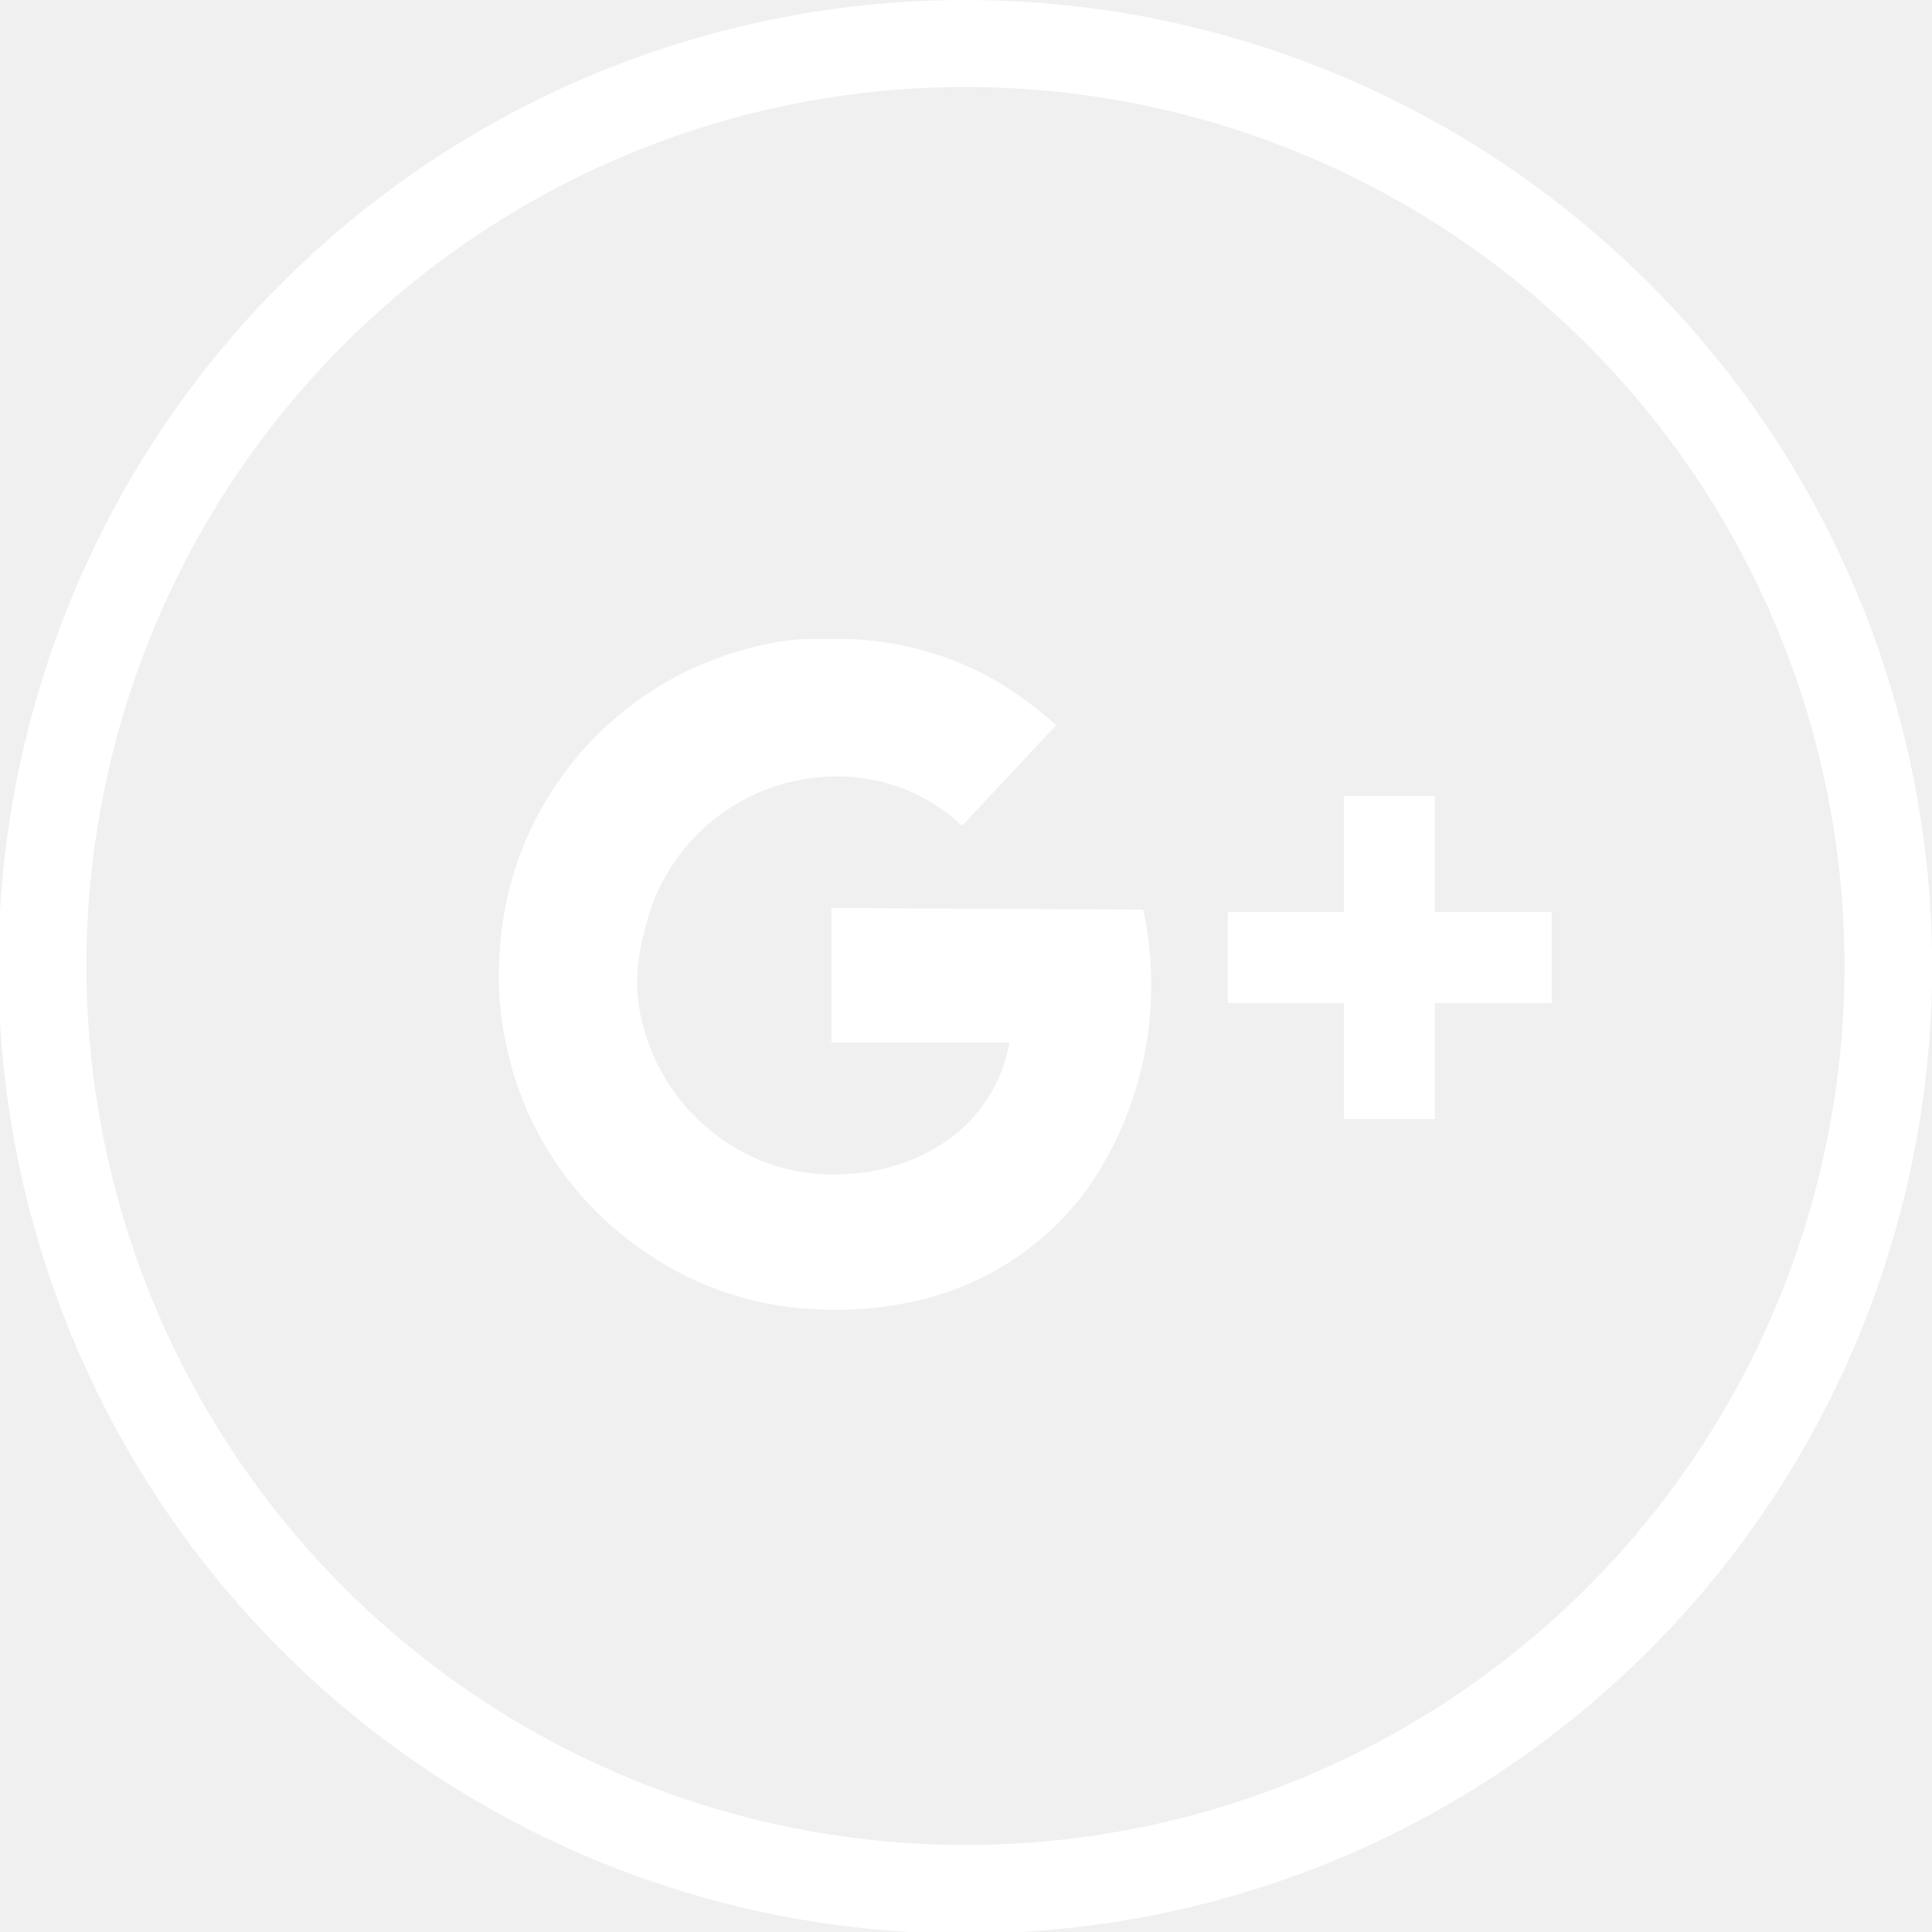
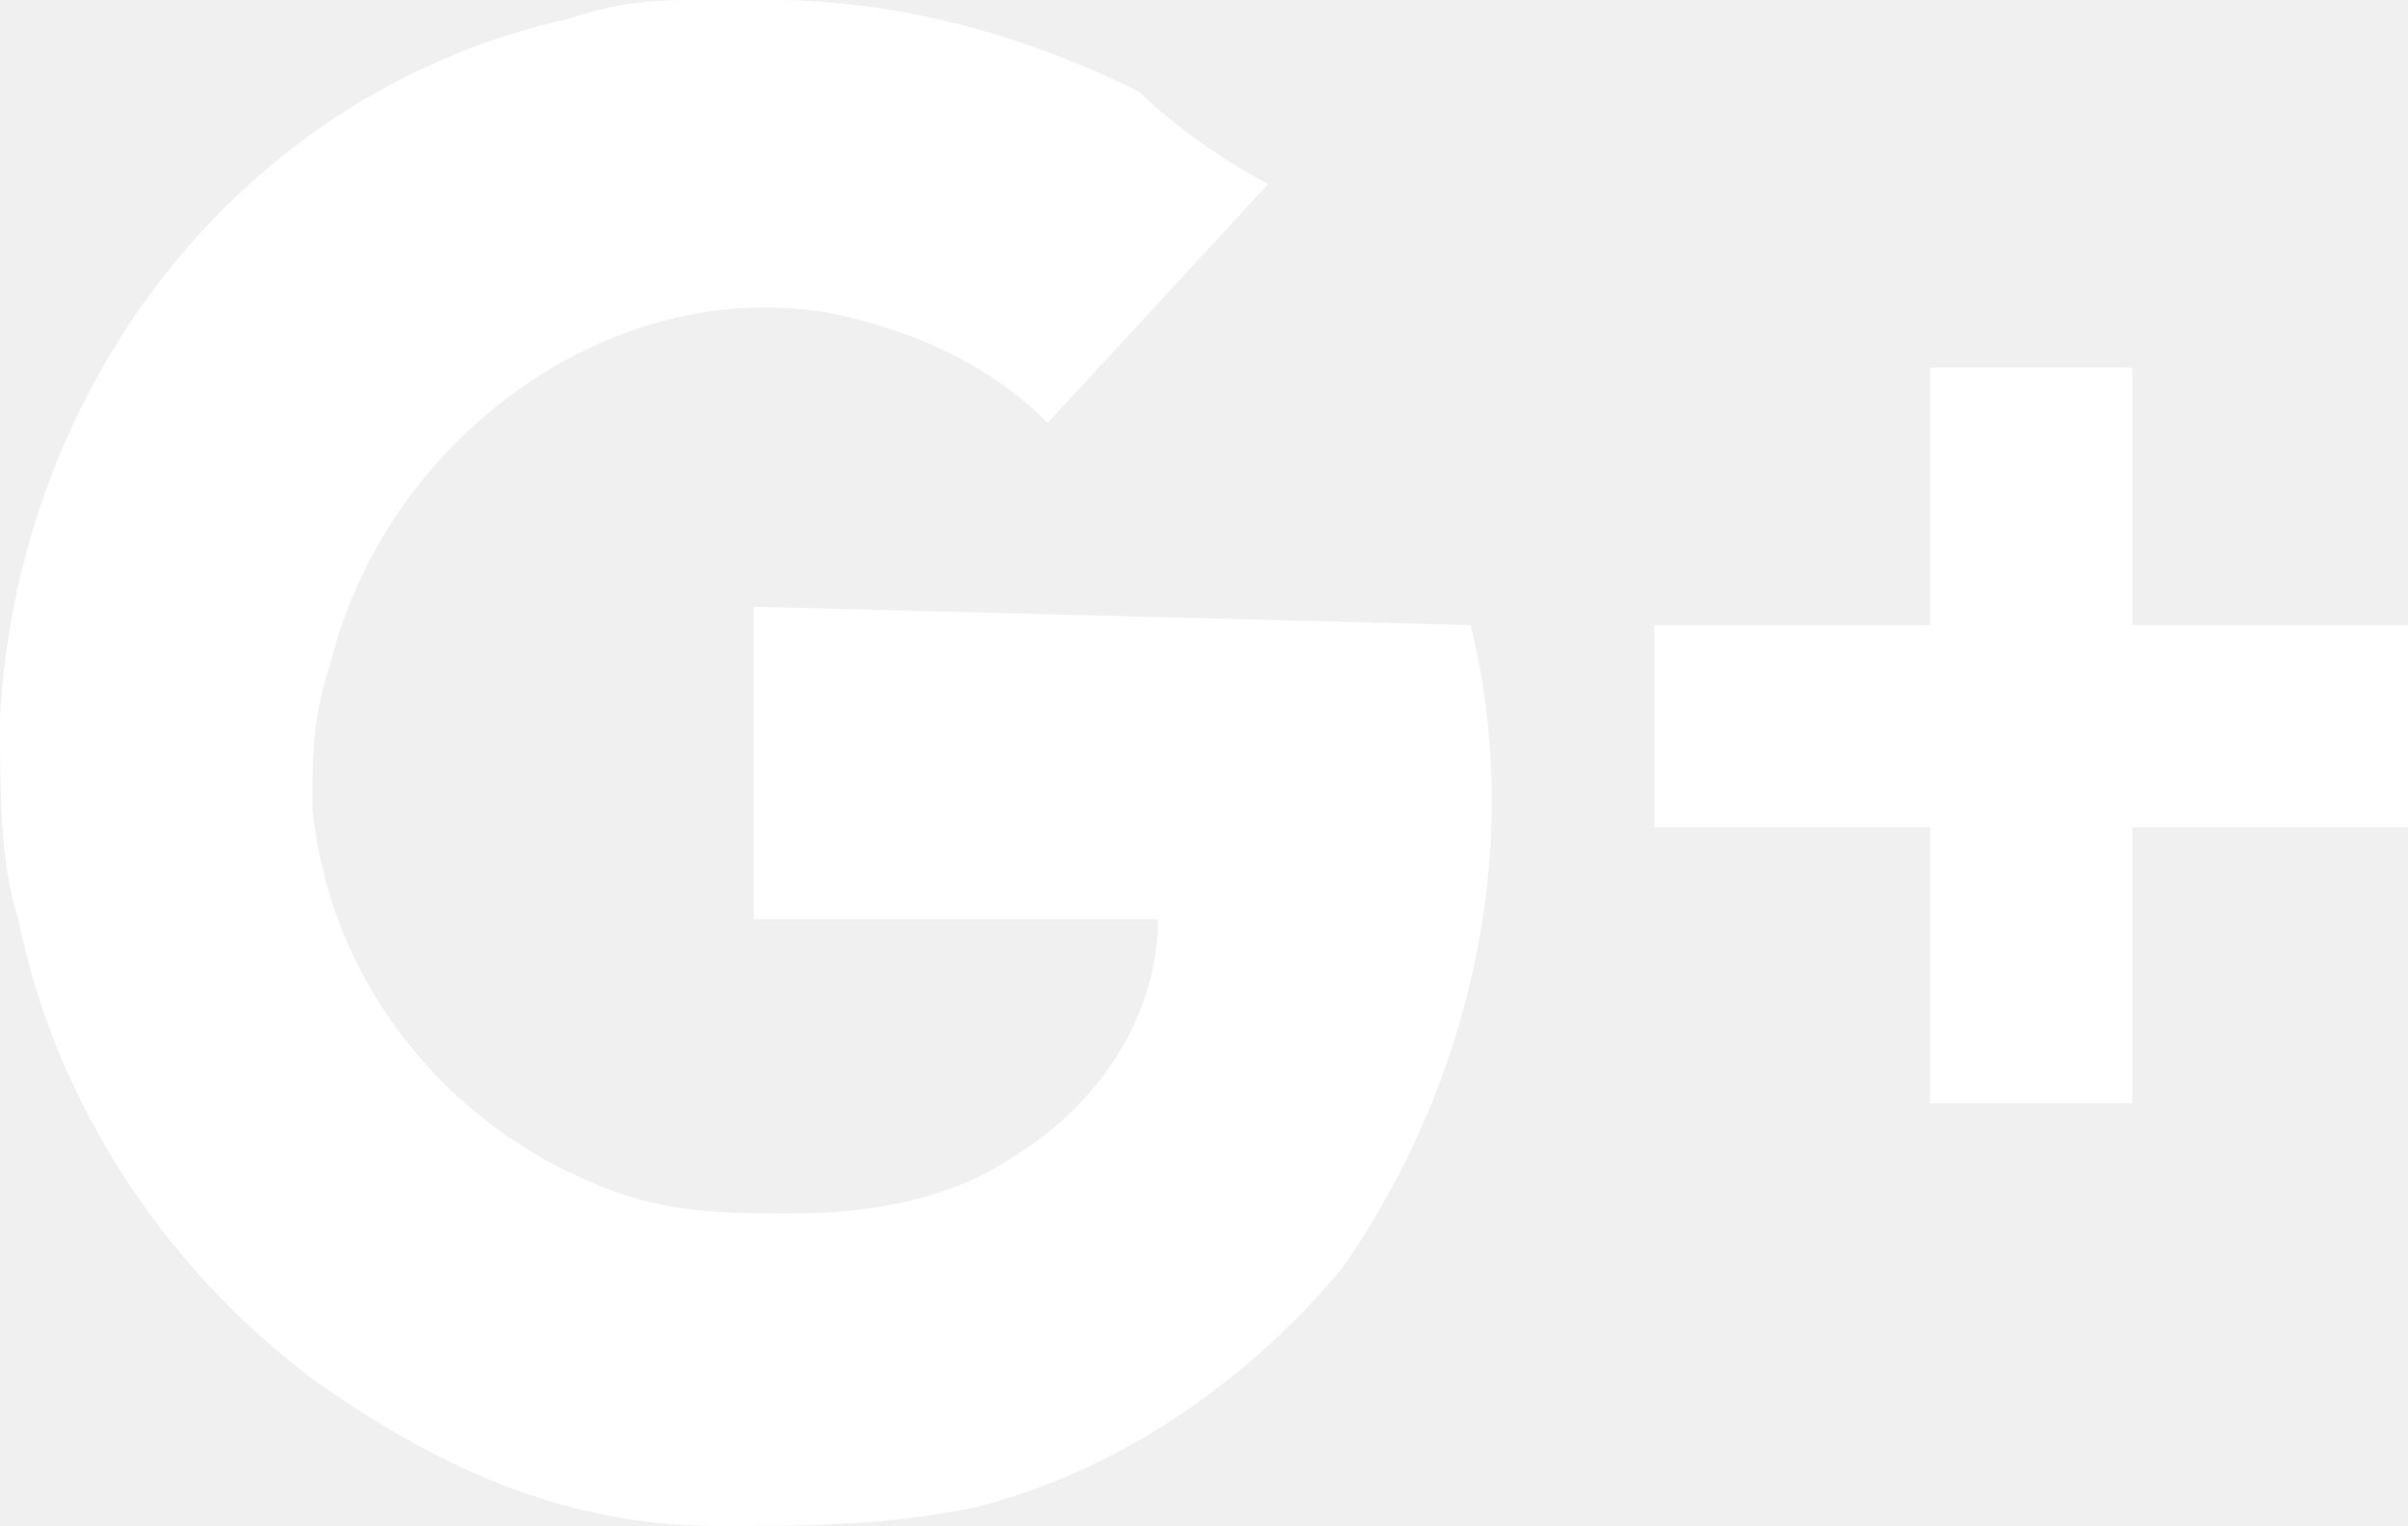
- <svg xmlns="http://www.w3.org/2000/svg" id="Layer_1" data-name="Layer 1" viewBox="0 0 23.98 23.98">
-   <defs>
-     <style>.cls-1{fill:#fff;}</style>
-   </defs>
-   <path class="cls-1" d="M23.39,8.28A12,12,0,1,1,12,0,12,12,0,0,1,23.39,8.28ZM12,1.08A10.91,10.91,0,1,0,22.36,8.62,10.91,10.91,0,0,0,12,1.08Z" />
-   <path class="cls-1" d="M10.32,11.27s0,0,0,.07c0,.5,0,1.6,0,1.6h2.21a1.88,1.88,0,0,1-.81,1.24,2.37,2.37,0,0,1-1.2.39,2.41,2.41,0,0,1-.9-.1,2.49,2.49,0,0,1-1.71-2.15A2.38,2.38,0,0,1,8,11.56a2.44,2.44,0,0,1,2.72-1.9,2.23,2.23,0,0,1,1.22.59L13.11,9a5.08,5.08,0,0,0-.73-.54,3.94,3.94,0,0,0-2-.53H10a3.28,3.28,0,0,0-.68.11A4.14,4.14,0,0,0,6.2,11.86,3.92,3.92,0,0,0,6.29,13a4.09,4.09,0,0,0,1.62,2.47,4,4,0,0,0,2.21.78,4.41,4.41,0,0,0,1.36-.13,3.6,3.6,0,0,0,2-1.34,4.43,4.43,0,0,0,.71-3.49Z" />
-   <polygon class="cls-1" points="19.21 11.32 17.81 11.32 17.81 9.92 17.81 9.88 17.77 9.88 16.73 9.88 16.68 9.88 16.68 9.92 16.68 11.32 15.28 11.32 15.24 11.32 15.24 11.36 15.24 12.41 15.24 12.45 15.28 12.45 16.68 12.45 16.68 13.85 16.68 13.89 16.73 13.89 17.77 13.89 17.81 13.89 17.81 13.85 17.81 12.45 19.21 12.45 19.26 12.45 19.26 12.41 19.26 11.36 19.26 11.32 19.21 11.32" />
+ <svg xmlns="http://www.w3.org/2000/svg" version="1.1" id="Layer_1" x="0px" y="0px" viewBox="0 0 13.1 8.3" style="enable-background:new 0 0 13.1 8.3;" xml:space="preserve">
+   <style type="text/css">
+ 	.st0{fill:#FFFFFF;}
+ </style>
+   <path class="st0" d="M4.1,3.3C4.1,3.3,4.1,3.3,4.1,3.3c0,0.6,0,1.7,0,1.7h2.2C6.3,5.5,6,6,5.5,6.3C5.2,6.5,4.8,6.6,4.3,6.6  c-0.3,0-0.6,0-0.9-0.1C2.5,6.2,1.8,5.4,1.7,4.4c0-0.3,0-0.5,0.1-0.8c0.3-1.2,1.5-2.1,2.7-1.9C5,1.8,5.4,2,5.7,2.3l1.2-1.3  C6.7,0.9,6.4,0.7,6.2,0.5C5.6,0.2,4.9,0,4.2,0H3.8C3.6,0,3.4,0,3.1,0.1c-1.8,0.4-3,2-3.1,3.8c0,0.4,0,0.8,0.1,1.1  c0.2,1,0.8,1.9,1.6,2.5C2.4,8,3.1,8.3,3.9,8.3c0.5,0,0.9,0,1.4-0.1c0.8-0.2,1.5-0.7,2-1.3c0.7-1,1-2.3,0.7-3.5L4.1,3.3z" />
+   <polygon class="st0" points="13,3.4 11.6,3.4 11.6,2 11.6,2 11.6,2 10.5,2 10.5,2 10.5,2 10.5,3.4 9.1,3.4 9,3.4 9,3.4 9,4.5 9,4.5   9.1,4.5 10.5,4.5 10.5,5.9 10.5,6 10.5,6 11.6,6 11.6,6 11.6,5.9 11.6,4.5 13,4.5 13.1,4.5 13.1,4.5 13.1,3.4 13.1,3.4 " />
</svg>
